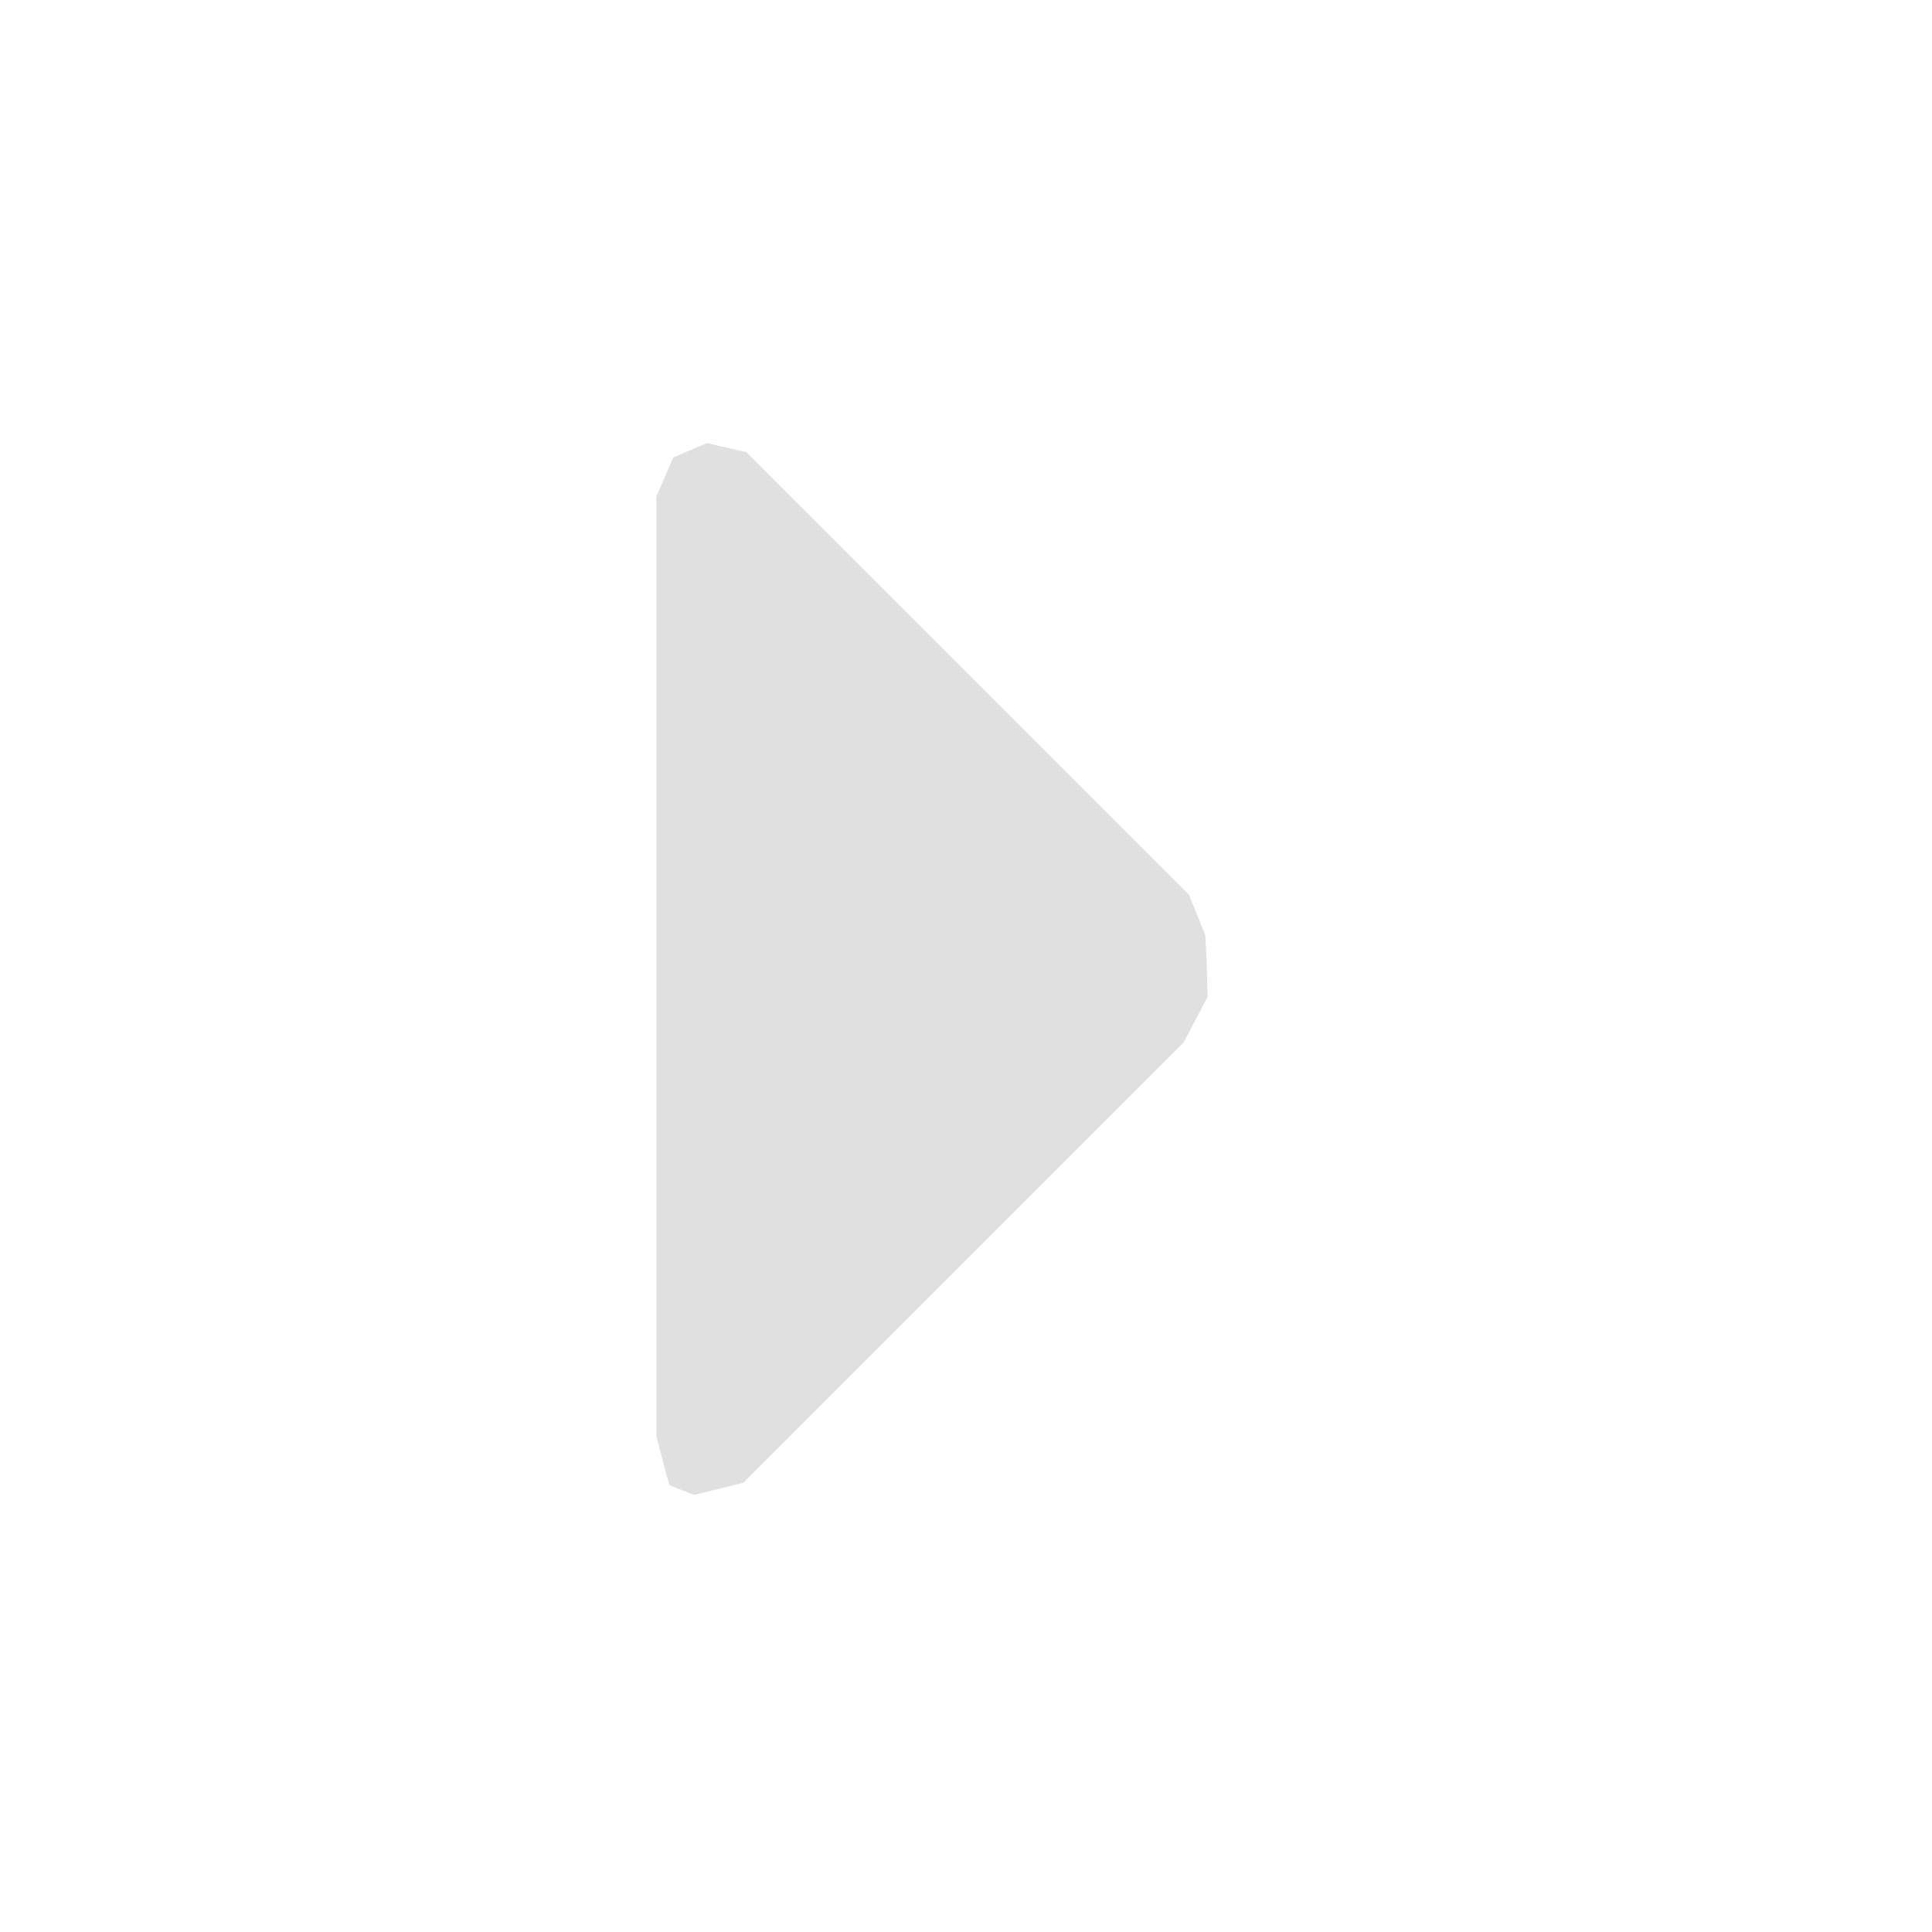
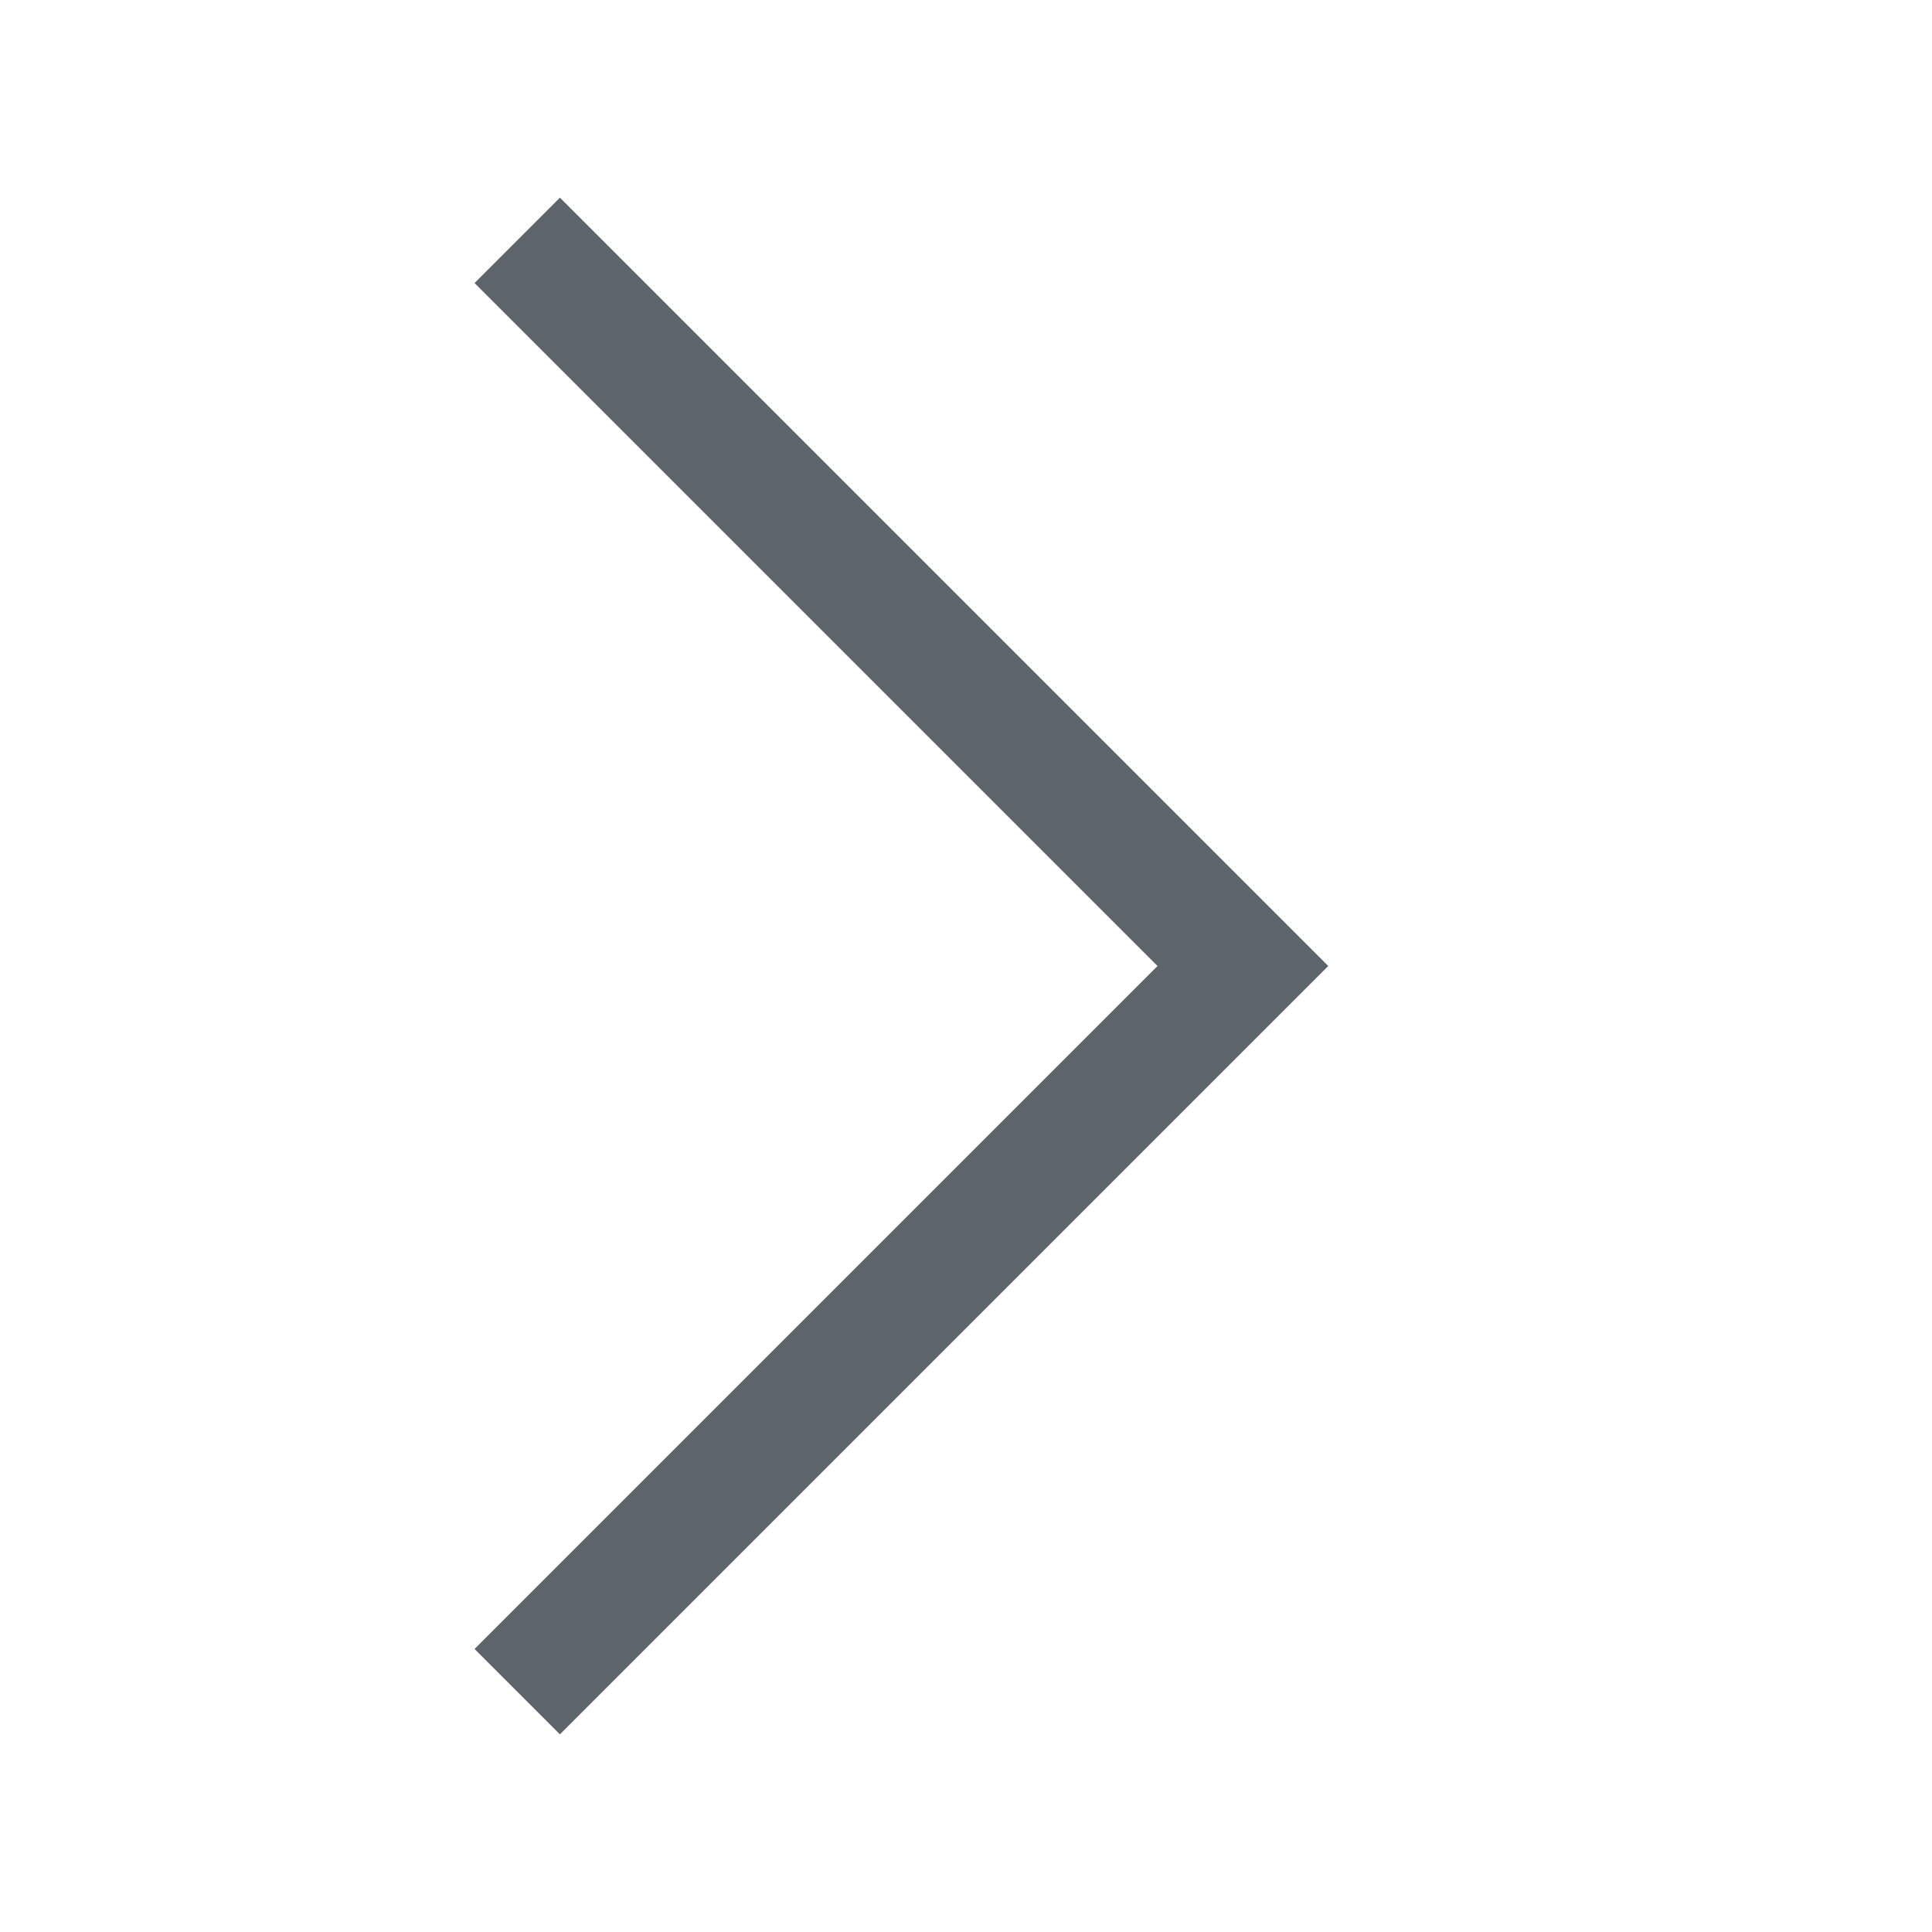
- <svg xmlns="http://www.w3.org/2000/svg" width="16" height="16" viewBox="0 0 16 16" fill="#cccccc" fill-opacity=".6" version="1.1" id="svg4">
-   <defs id="defs8" />
-   <path d="m 5.576,3.788 -0.139,0.321 v 0 7.791 l 0.084,0.319 c 0.064,0.246 0.026,-0.156 0.026,0.083 l -0.019,-0.009 0.22,0.087 v 0 L 6.156,12.28 9.802,8.634 v 0 L 10,8.256 9.994,8 9.982,7.745 v 0 L 9.846,7.409 6.181,3.745 v 0 l -0.327,-0.075 z" id="path2" />
+ <svg xmlns="http://www.w3.org/2000/svg" width="16" height="16" version="1.1" viewBox="0 0 16 16">
+   <path class="ColorScheme-Text" d="M 4.637,1.637 11,8 4.637,14.363 3.93,13.656 9.586,8 3.93,2.344 4.637,1.637 Z" color="#5d656b" fill="currentColor" />
</svg>
